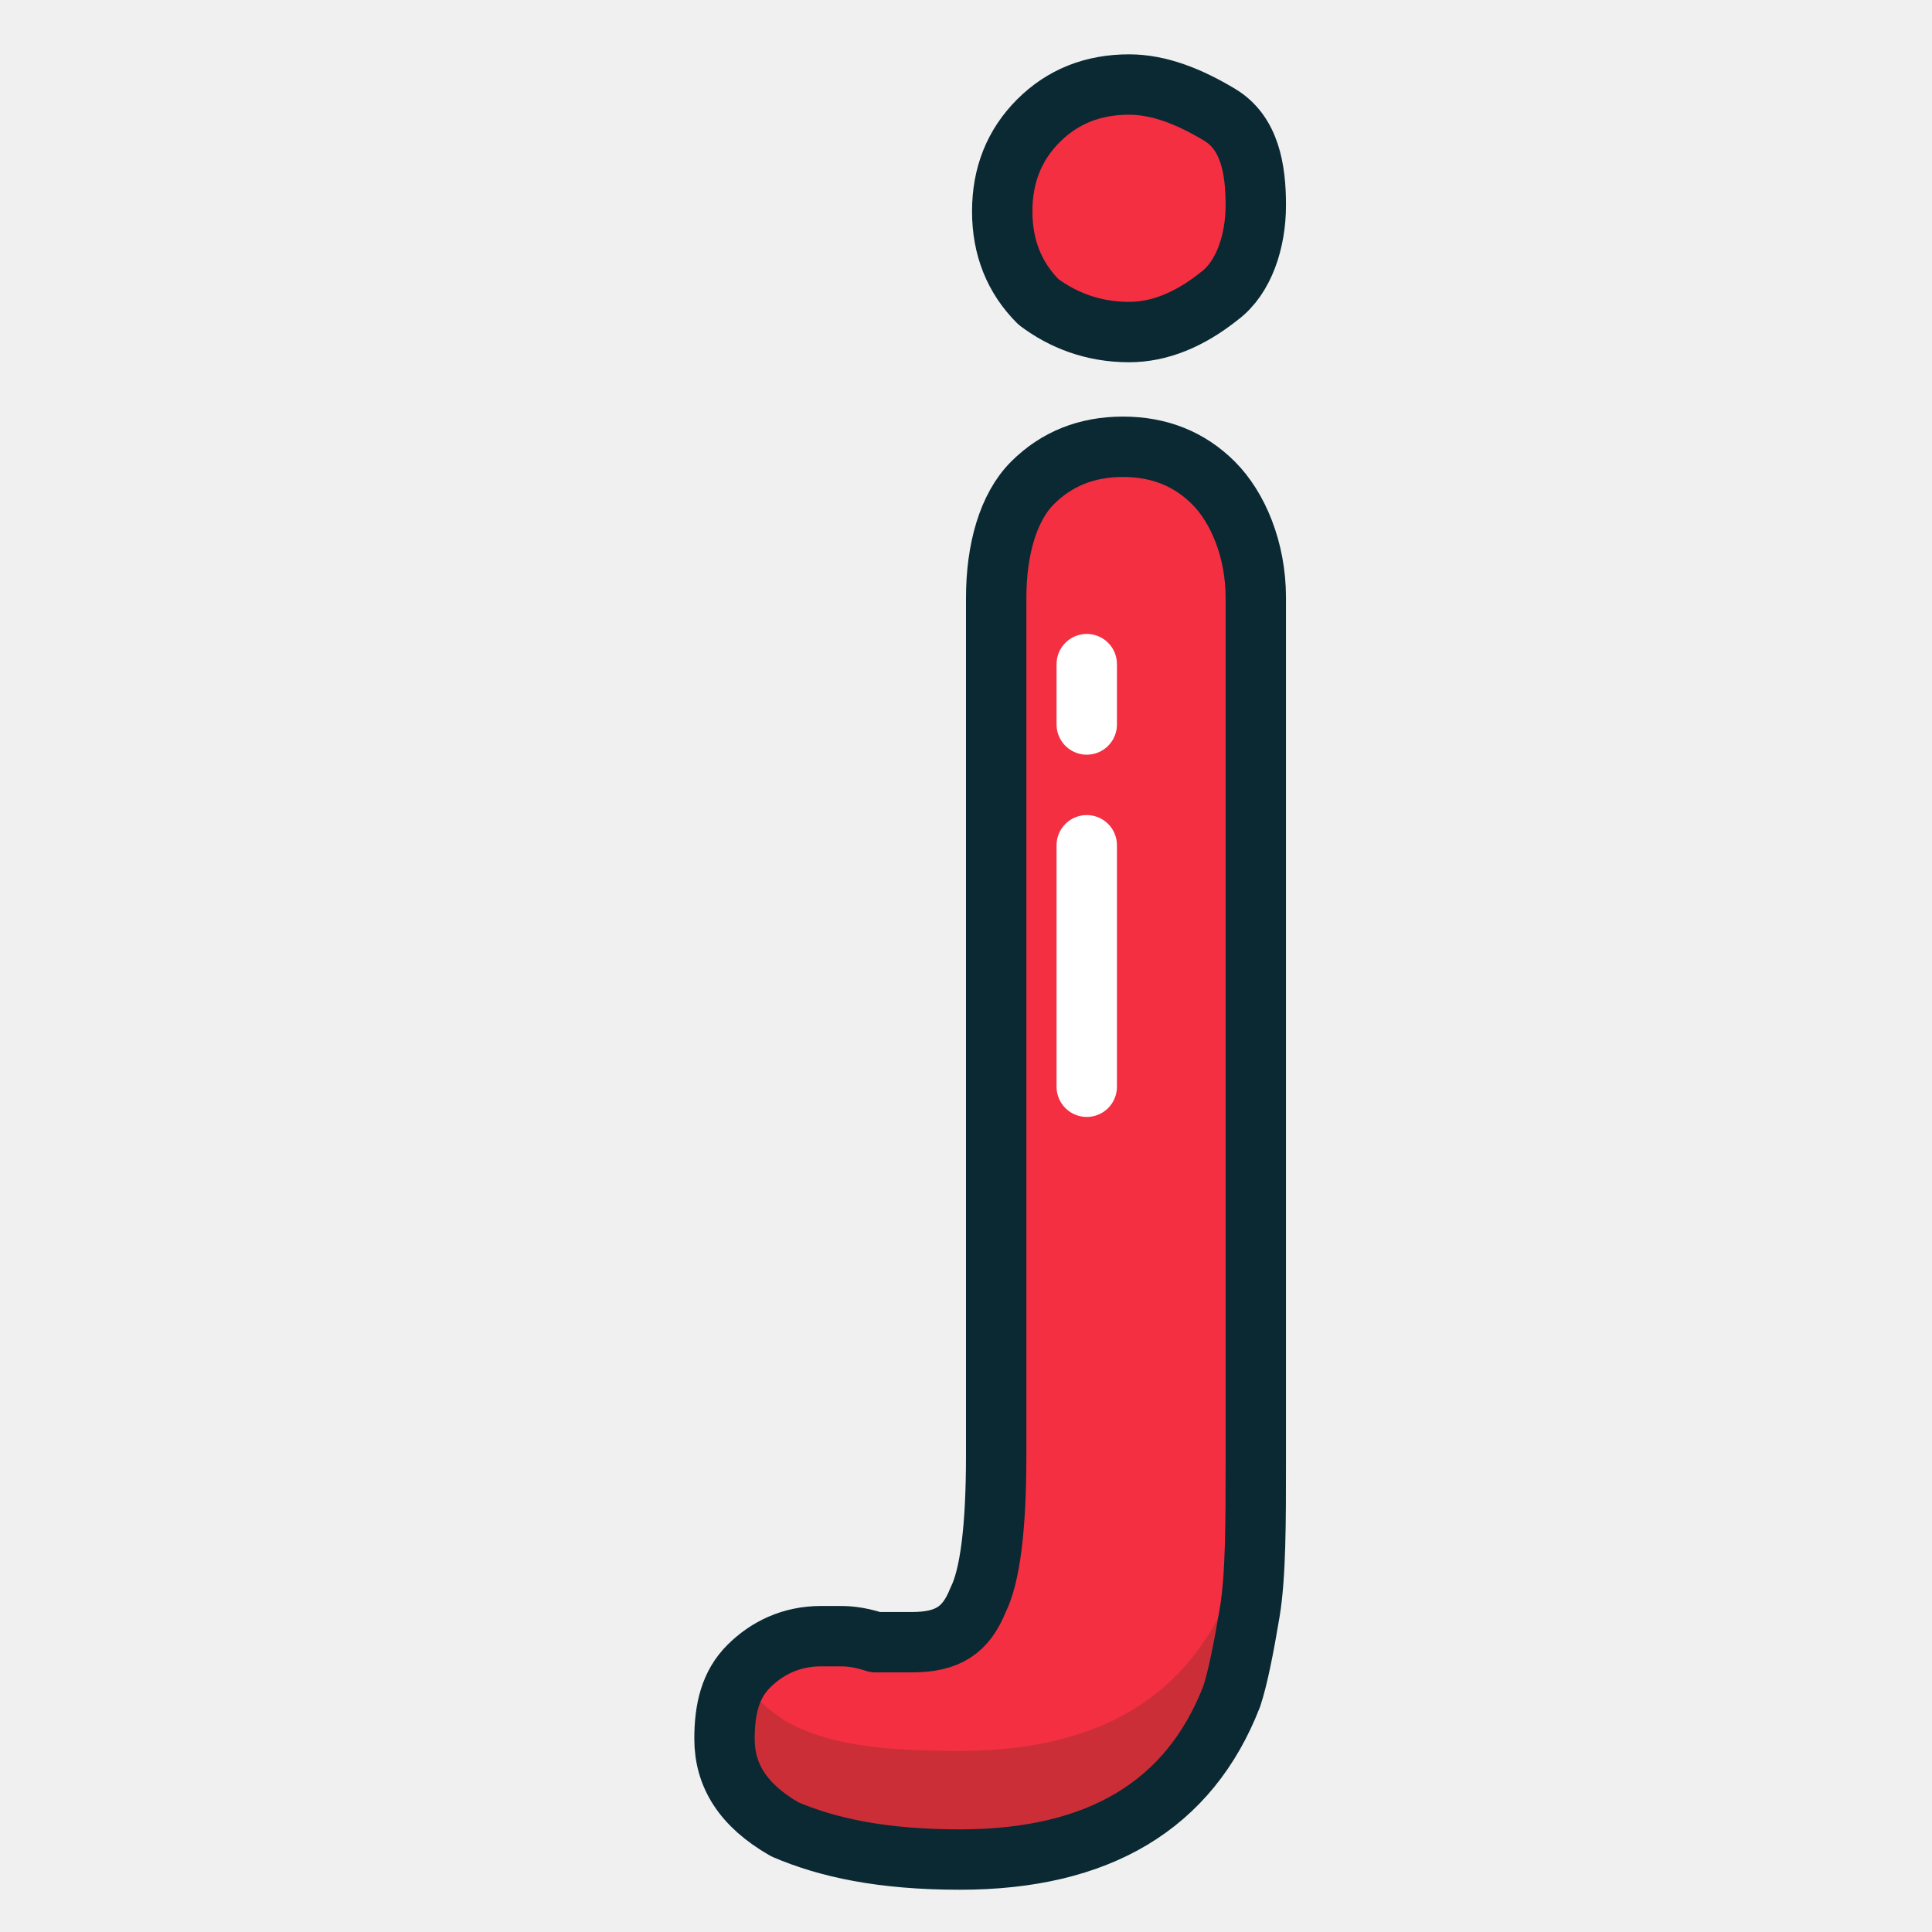
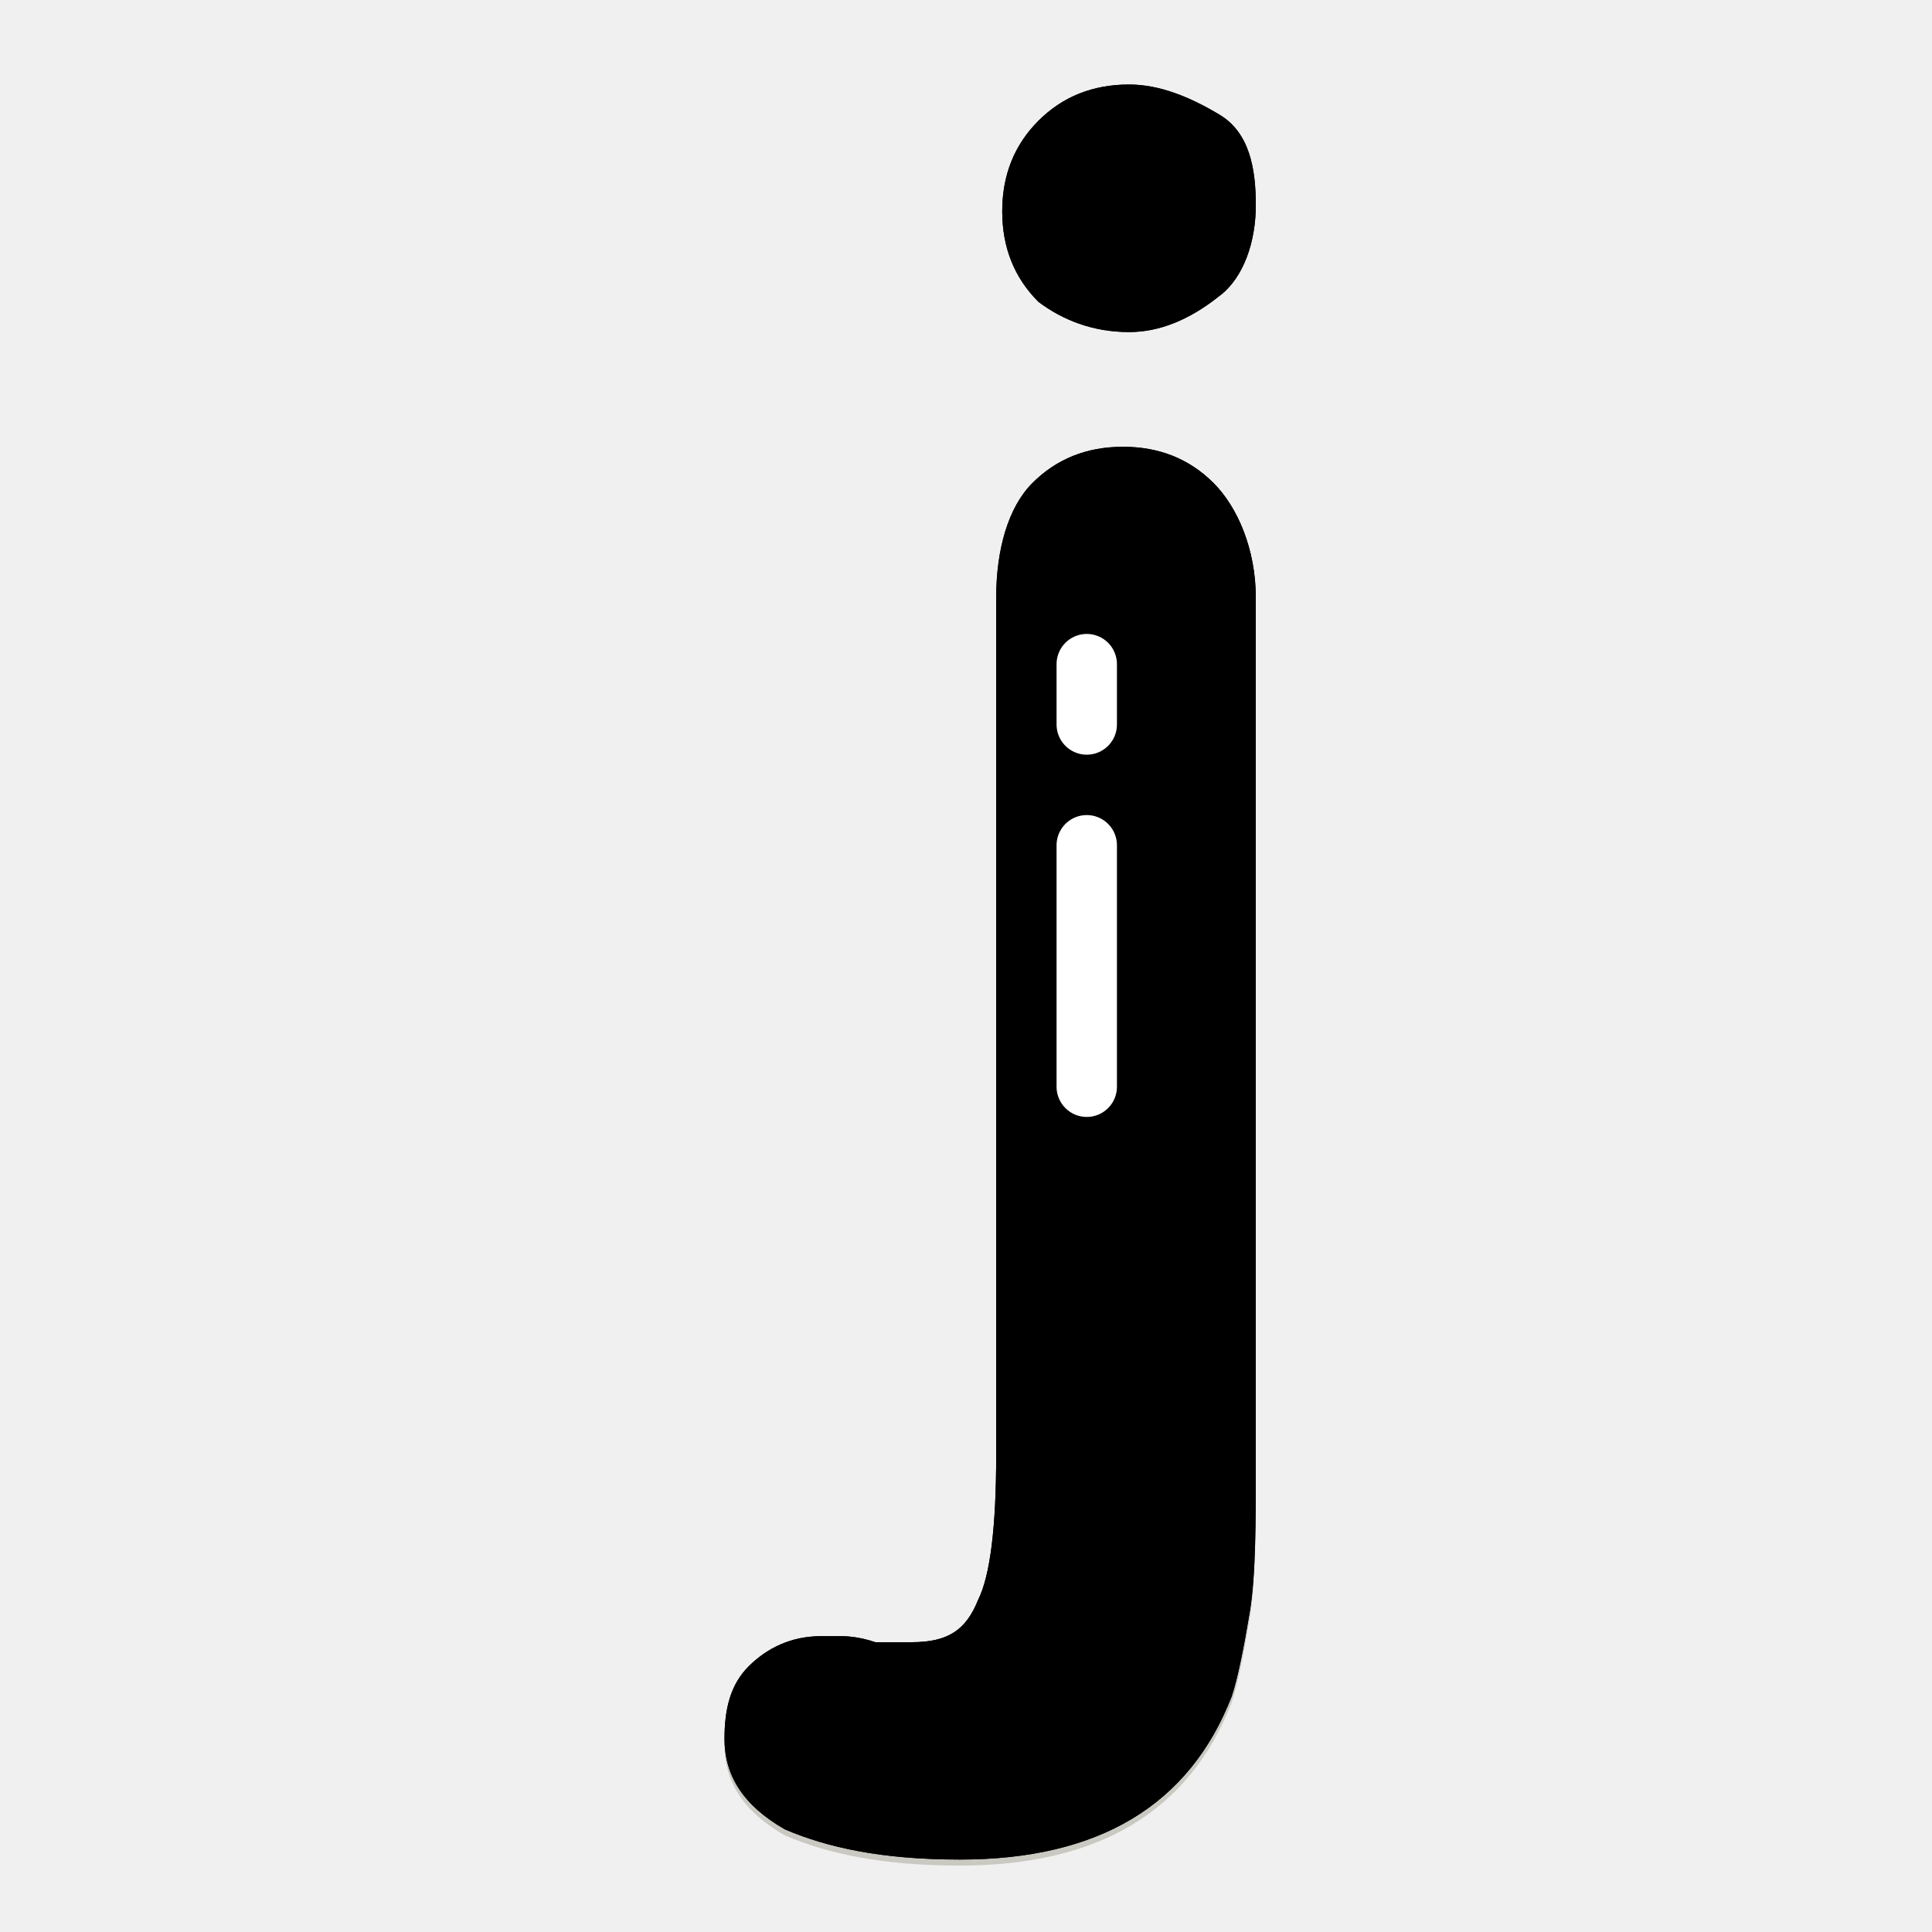
<svg xmlns="http://www.w3.org/2000/svg" id="图层_1" style="enable-background:new -239 241 32 32;" version="1.1" viewBox="-239 241 32 32" xml:space="preserve">
  <style type="text/css">
	.st0{fill:#F42F42;}
	.st1{opacity:0.204;fill:#332E0A;enable-background:new    ;}
	.st2{fill:none;stroke:#0A2933;stroke-linejoin:round;}
	.st3{fill:none;stroke:#FFFFFF;stroke-linecap:round;stroke-linejoin:round;stroke-dasharray:1,2,6,2,3;}
</style>
-   <path class="st0" d="M-218.2,250.9v14.3c0,1,0,1.9-0.1,2.5c-0.1,0.6-0.2,1.1-0.3,1.4c-0.7,1.8-2.2,2.7-4.5,2.7  c-1.3,0-2.2-0.2-2.9-0.5c-0.7-0.4-1-0.9-1-1.5c0-0.5,0.1-0.9,0.4-1.2c0.3-0.3,0.7-0.5,1.2-0.5c0.1,0,0.2,0,0.3,0  c0.1,0,0.3,0,0.6,0.1c0.3,0,0.5,0,0.6,0c0.6,0,0.9-0.2,1.1-0.7c0.2-0.4,0.3-1.2,0.3-2.4v-14.2c0-0.8,0.2-1.5,0.6-1.9  c0.4-0.4,0.9-0.6,1.5-0.6c0.6,0,1.1,0.2,1.5,0.6S-218.2,250.1-218.2,250.9z M-220.3,246.5c-0.6,0-1.1-0.2-1.5-0.5  c-0.4-0.4-0.6-0.9-0.6-1.5c0-0.6,0.2-1.1,0.6-1.5c0.4-0.4,0.9-0.6,1.5-0.6c0.5,0,1,0.2,1.5,0.5s0.6,0.9,0.6,1.5  c0,0.6-0.2,1.2-0.6,1.5C-219.3,246.3-219.8,246.5-220.3,246.5z" />
+   <path class="letter-fill" d="M-218.2,250.9v14.3c0,1,0,1.9-0.1,2.5c-0.1,0.6-0.2,1.1-0.3,1.4c-0.7,1.8-2.2,2.7-4.5,2.7  c-1.3,0-2.2-0.2-2.9-0.5c-0.7-0.4-1-0.9-1-1.5c0-0.5,0.1-0.9,0.4-1.2c0.3-0.3,0.7-0.5,1.2-0.5c0.1,0,0.2,0,0.3,0  c0.1,0,0.3,0,0.6,0.1c0.3,0,0.5,0,0.6,0c0.6,0,0.9-0.2,1.1-0.7c0.2-0.4,0.3-1.2,0.3-2.4v-14.2c0-0.8,0.2-1.5,0.6-1.9  c0.4-0.4,0.9-0.6,1.5-0.6c0.6,0,1.1,0.2,1.5,0.6S-218.2,250.1-218.2,250.9z M-220.3,246.5c-0.6,0-1.1-0.2-1.5-0.5  c-0.4-0.4-0.6-0.9-0.6-1.5c0-0.6,0.2-1.1,0.6-1.5c0.4-0.4,0.9-0.6,1.5-0.6c0.5,0,1,0.2,1.5,0.5s0.6,0.9,0.6,1.5  c0,0.6-0.2,1.2-0.6,1.5C-219.3,246.3-219.8,246.5-220.3,246.5z" />
  <path class="st1" d="M-218.2,263.3v2c0,1,0,1.9-0.1,2.5c-0.1,0.6-0.2,1.1-0.3,1.4c-0.7,1.8-2.2,2.7-4.5,2.7  c-1.3,0-2.2-0.2-2.9-0.5c-0.7-0.4-1-0.9-1-1.5c0-0.4,0.1-0.8,0.3-1c0.2,0.2,0.4,0.4,0.7,0.6c0.7,0.4,1.6,0.5,2.9,0.5  c2.3,0,3.8-0.9,4.5-2.7c0.1-0.3,0.2-0.8,0.3-1.4C-218.3,265.1-218.2,264.3-218.2,263.3z" id="Combined-Shape" />
-   <path class="st2" d="M-218.2,250.9v14.3c0,1,0,1.9-0.1,2.5c-0.1,0.6-0.2,1.1-0.3,1.4c-0.7,1.8-2.2,2.7-4.5,2.7  c-1.3,0-2.2-0.2-2.9-0.5c-0.7-0.4-1-0.9-1-1.5c0-0.5,0.1-0.9,0.4-1.2c0.3-0.3,0.7-0.5,1.2-0.5c0.1,0,0.2,0,0.3,0  c0.1,0,0.3,0,0.6,0.1c0.3,0,0.5,0,0.6,0c0.6,0,0.9-0.2,1.1-0.7c0.2-0.4,0.3-1.2,0.3-2.4v-14.2c0-0.8,0.2-1.5,0.6-1.9  c0.4-0.4,0.9-0.6,1.5-0.6c0.6,0,1.1,0.2,1.5,0.6S-218.2,250.1-218.2,250.9z M-220.3,246.5c-0.6,0-1.1-0.2-1.5-0.5  c-0.4-0.4-0.6-0.9-0.6-1.5c0-0.6,0.2-1.1,0.6-1.5c0.4-0.4,0.9-0.6,1.5-0.6c0.5,0,1,0.2,1.5,0.5s0.6,0.9,0.6,1.5  c0,0.6-0.2,1.2-0.6,1.5C-219.3,246.3-219.8,246.5-220.3,246.5z" />
+   <path class="letter-border" d="M-218.2,250.9v14.3c0,1,0,1.9-0.1,2.5c-0.1,0.6-0.2,1.1-0.3,1.4c-0.7,1.8-2.2,2.7-4.5,2.7  c-1.3,0-2.2-0.2-2.9-0.5c-0.7-0.4-1-0.9-1-1.5c0-0.5,0.1-0.9,0.4-1.2c0.3-0.3,0.7-0.5,1.2-0.5c0.1,0,0.2,0,0.3,0  c0.1,0,0.3,0,0.6,0.1c0.3,0,0.5,0,0.6,0c0.6,0,0.9-0.2,1.1-0.7c0.2-0.4,0.3-1.2,0.3-2.4v-14.2c0-0.8,0.2-1.5,0.6-1.9  c0.4-0.4,0.9-0.6,1.5-0.6c0.6,0,1.1,0.2,1.5,0.6S-218.2,250.1-218.2,250.9z M-220.3,246.5c-0.6,0-1.1-0.2-1.5-0.5  c-0.4-0.4-0.6-0.9-0.6-1.5c0-0.6,0.2-1.1,0.6-1.5c0.4-0.4,0.9-0.6,1.5-0.6c0.5,0,1,0.2,1.5,0.5s0.6,0.9,0.6,1.5  c0,0.6-0.2,1.2-0.6,1.5C-219.3,246.3-219.8,246.5-220.3,246.5z" />
  <path class="st3" d="M-221,252v7" id="Path-12" />
</svg>
